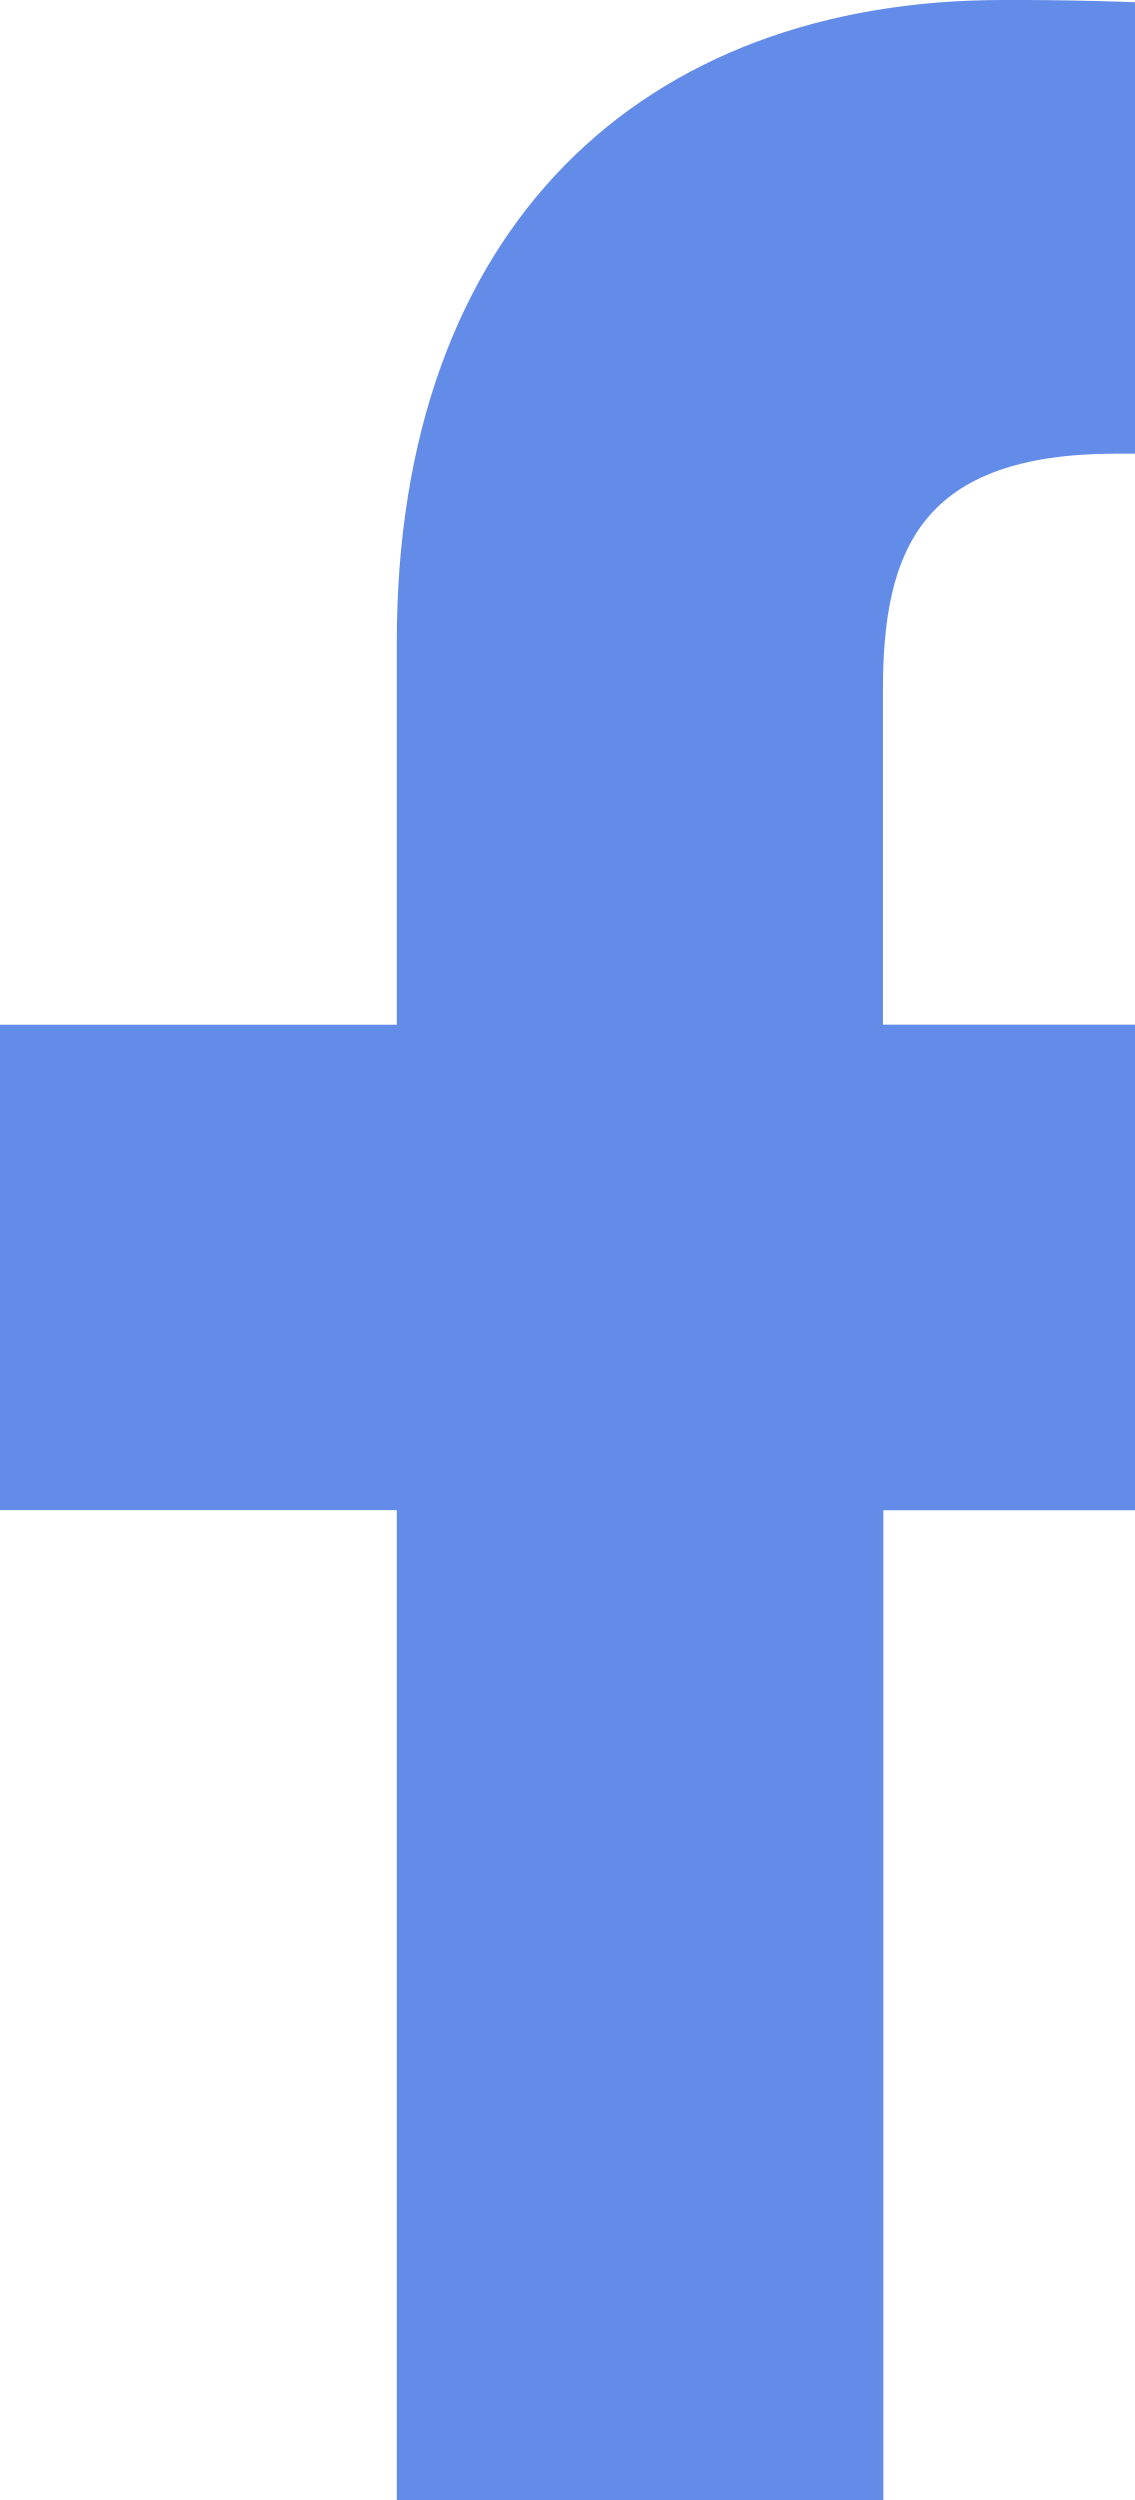
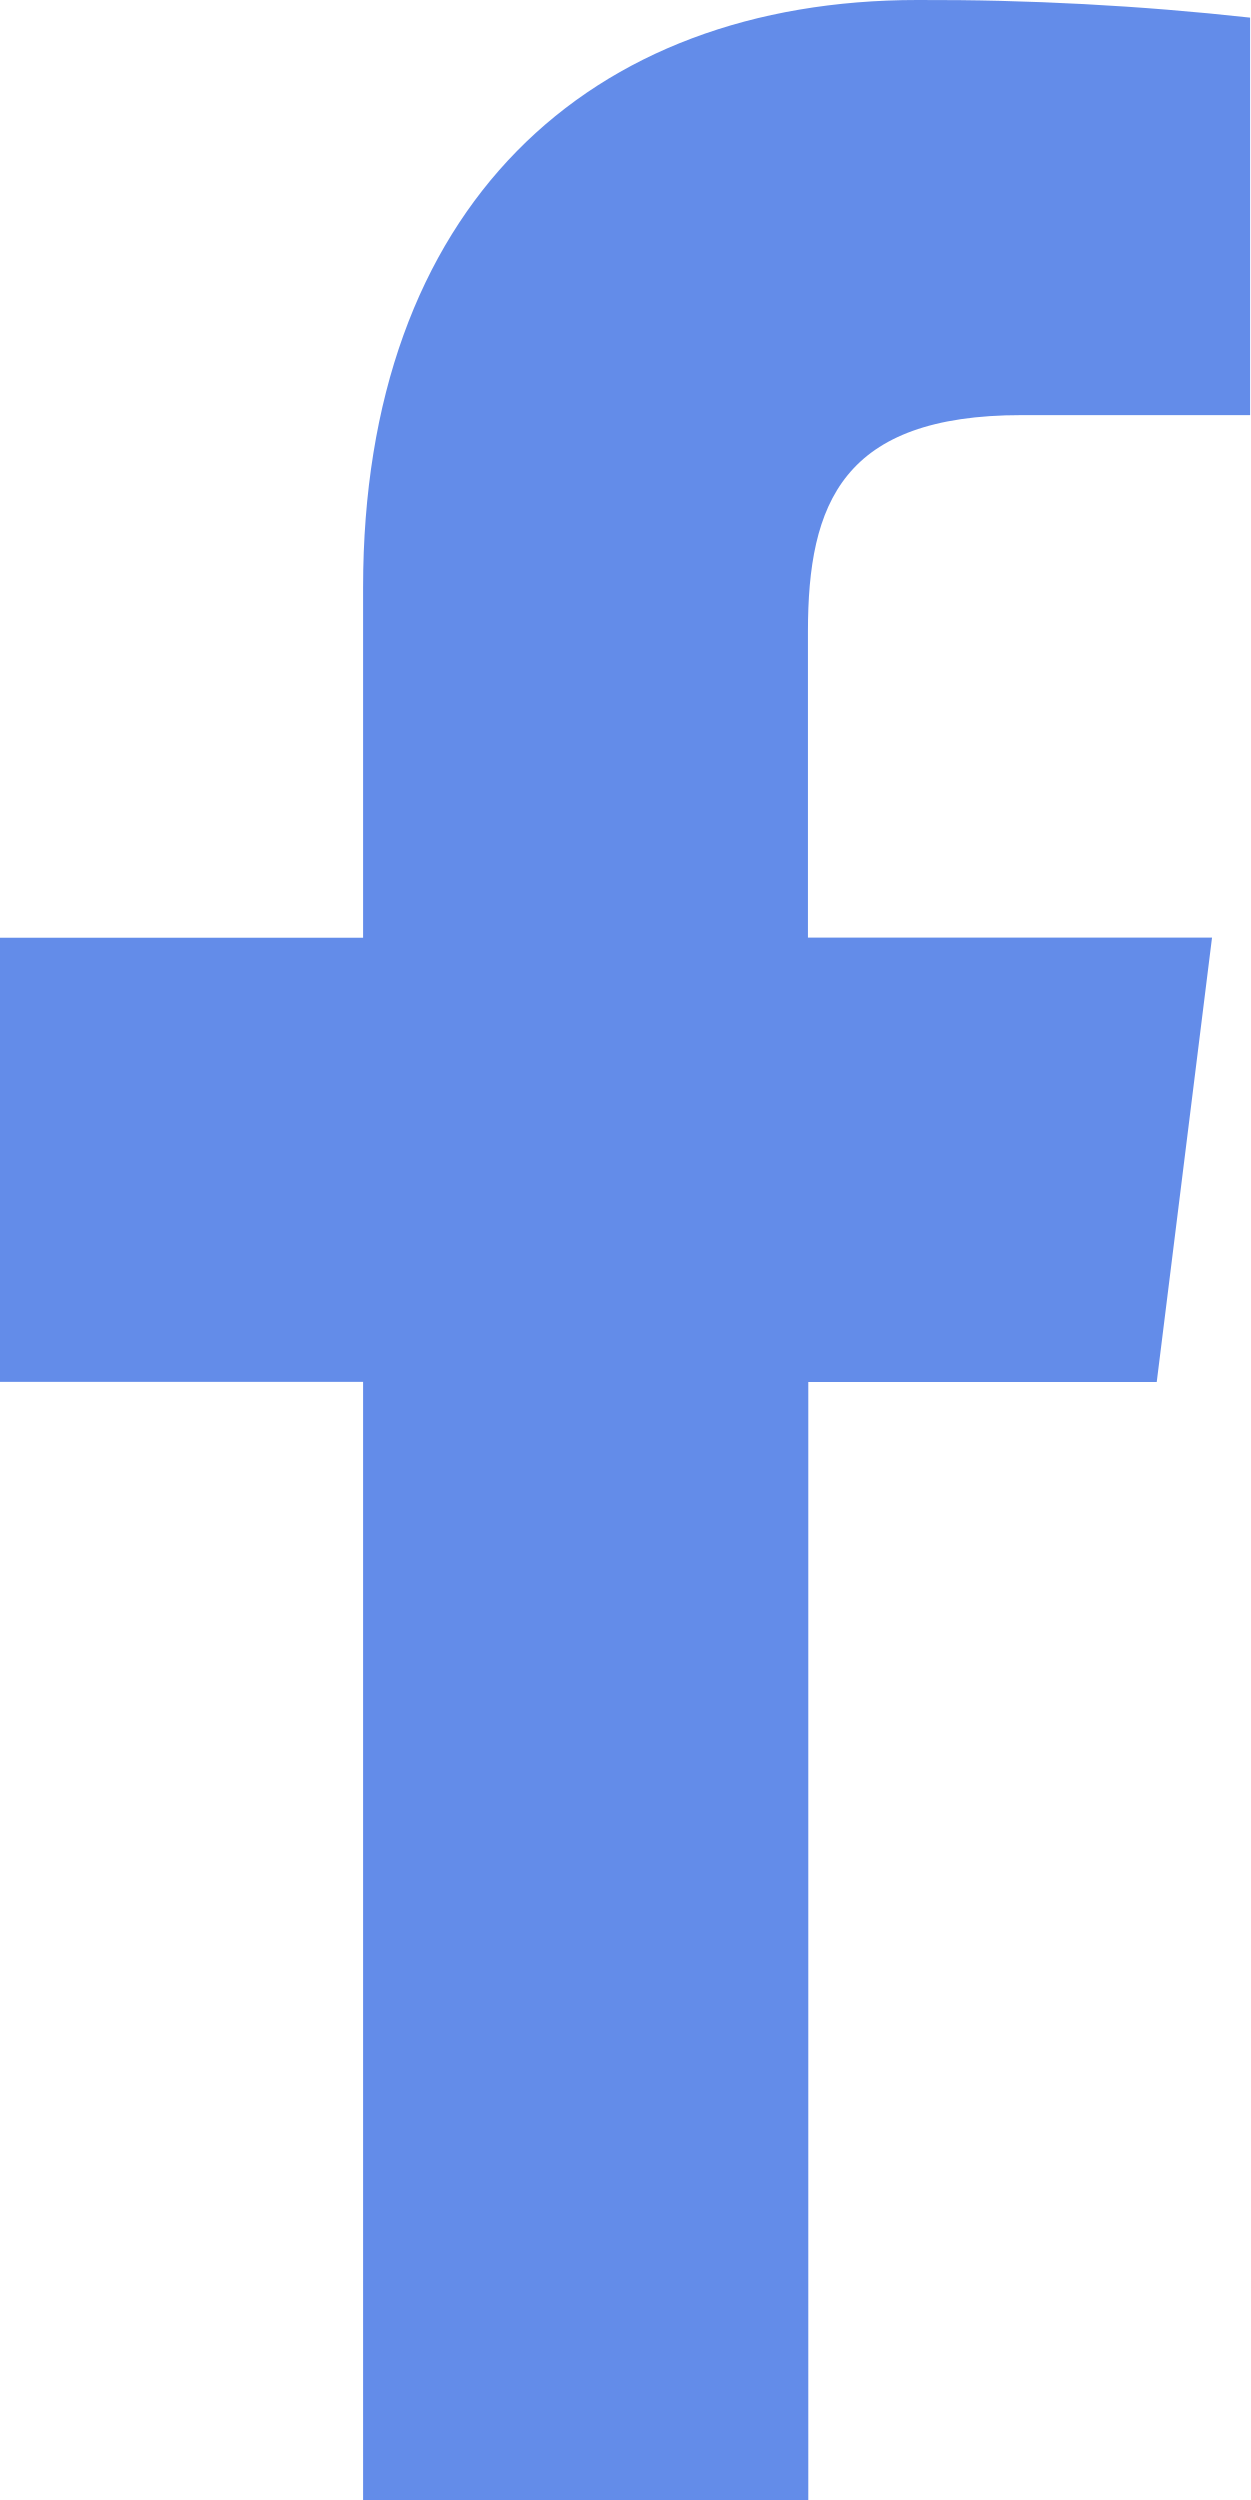
- <svg xmlns="http://www.w3.org/2000/svg" width="14.659" height="32.315" viewbox="0 0 17.659 35.315">
+ <svg xmlns="http://www.w3.org/2000/svg" width="17.659" height="35.315" viewBox="0 0 17.659 35.315">
  <defs>
- 
-     </defs>
-   <path class="c" d="M20.622,5.864h3.224V.249A41.63,41.63,0,0,0,19.149,0C14.5,0,11.316,2.924,11.316,8.3v4.946H6.187V19.52h5.129V35.315h6.289V19.522h4.922l.781-6.277H17.6V8.92c0-1.814.49-3.056,3.018-3.056Z" transform="translate(-6.187)" style="fill: #638ce9;" />
+     <style>.a{fill:#638ce9;}</style>
+   </defs>
+   <path class="a" d="M20.622,5.864h3.224V.249A41.63,41.63,0,0,0,19.149,0C14.5,0,11.316,2.924,11.316,8.3v4.946H6.187V19.52h5.129V35.315h6.289V19.522h4.922l.781-6.277H17.6V8.92c0-1.814.49-3.056,3.018-3.056Z" transform="translate(-6.187)" />
</svg>
